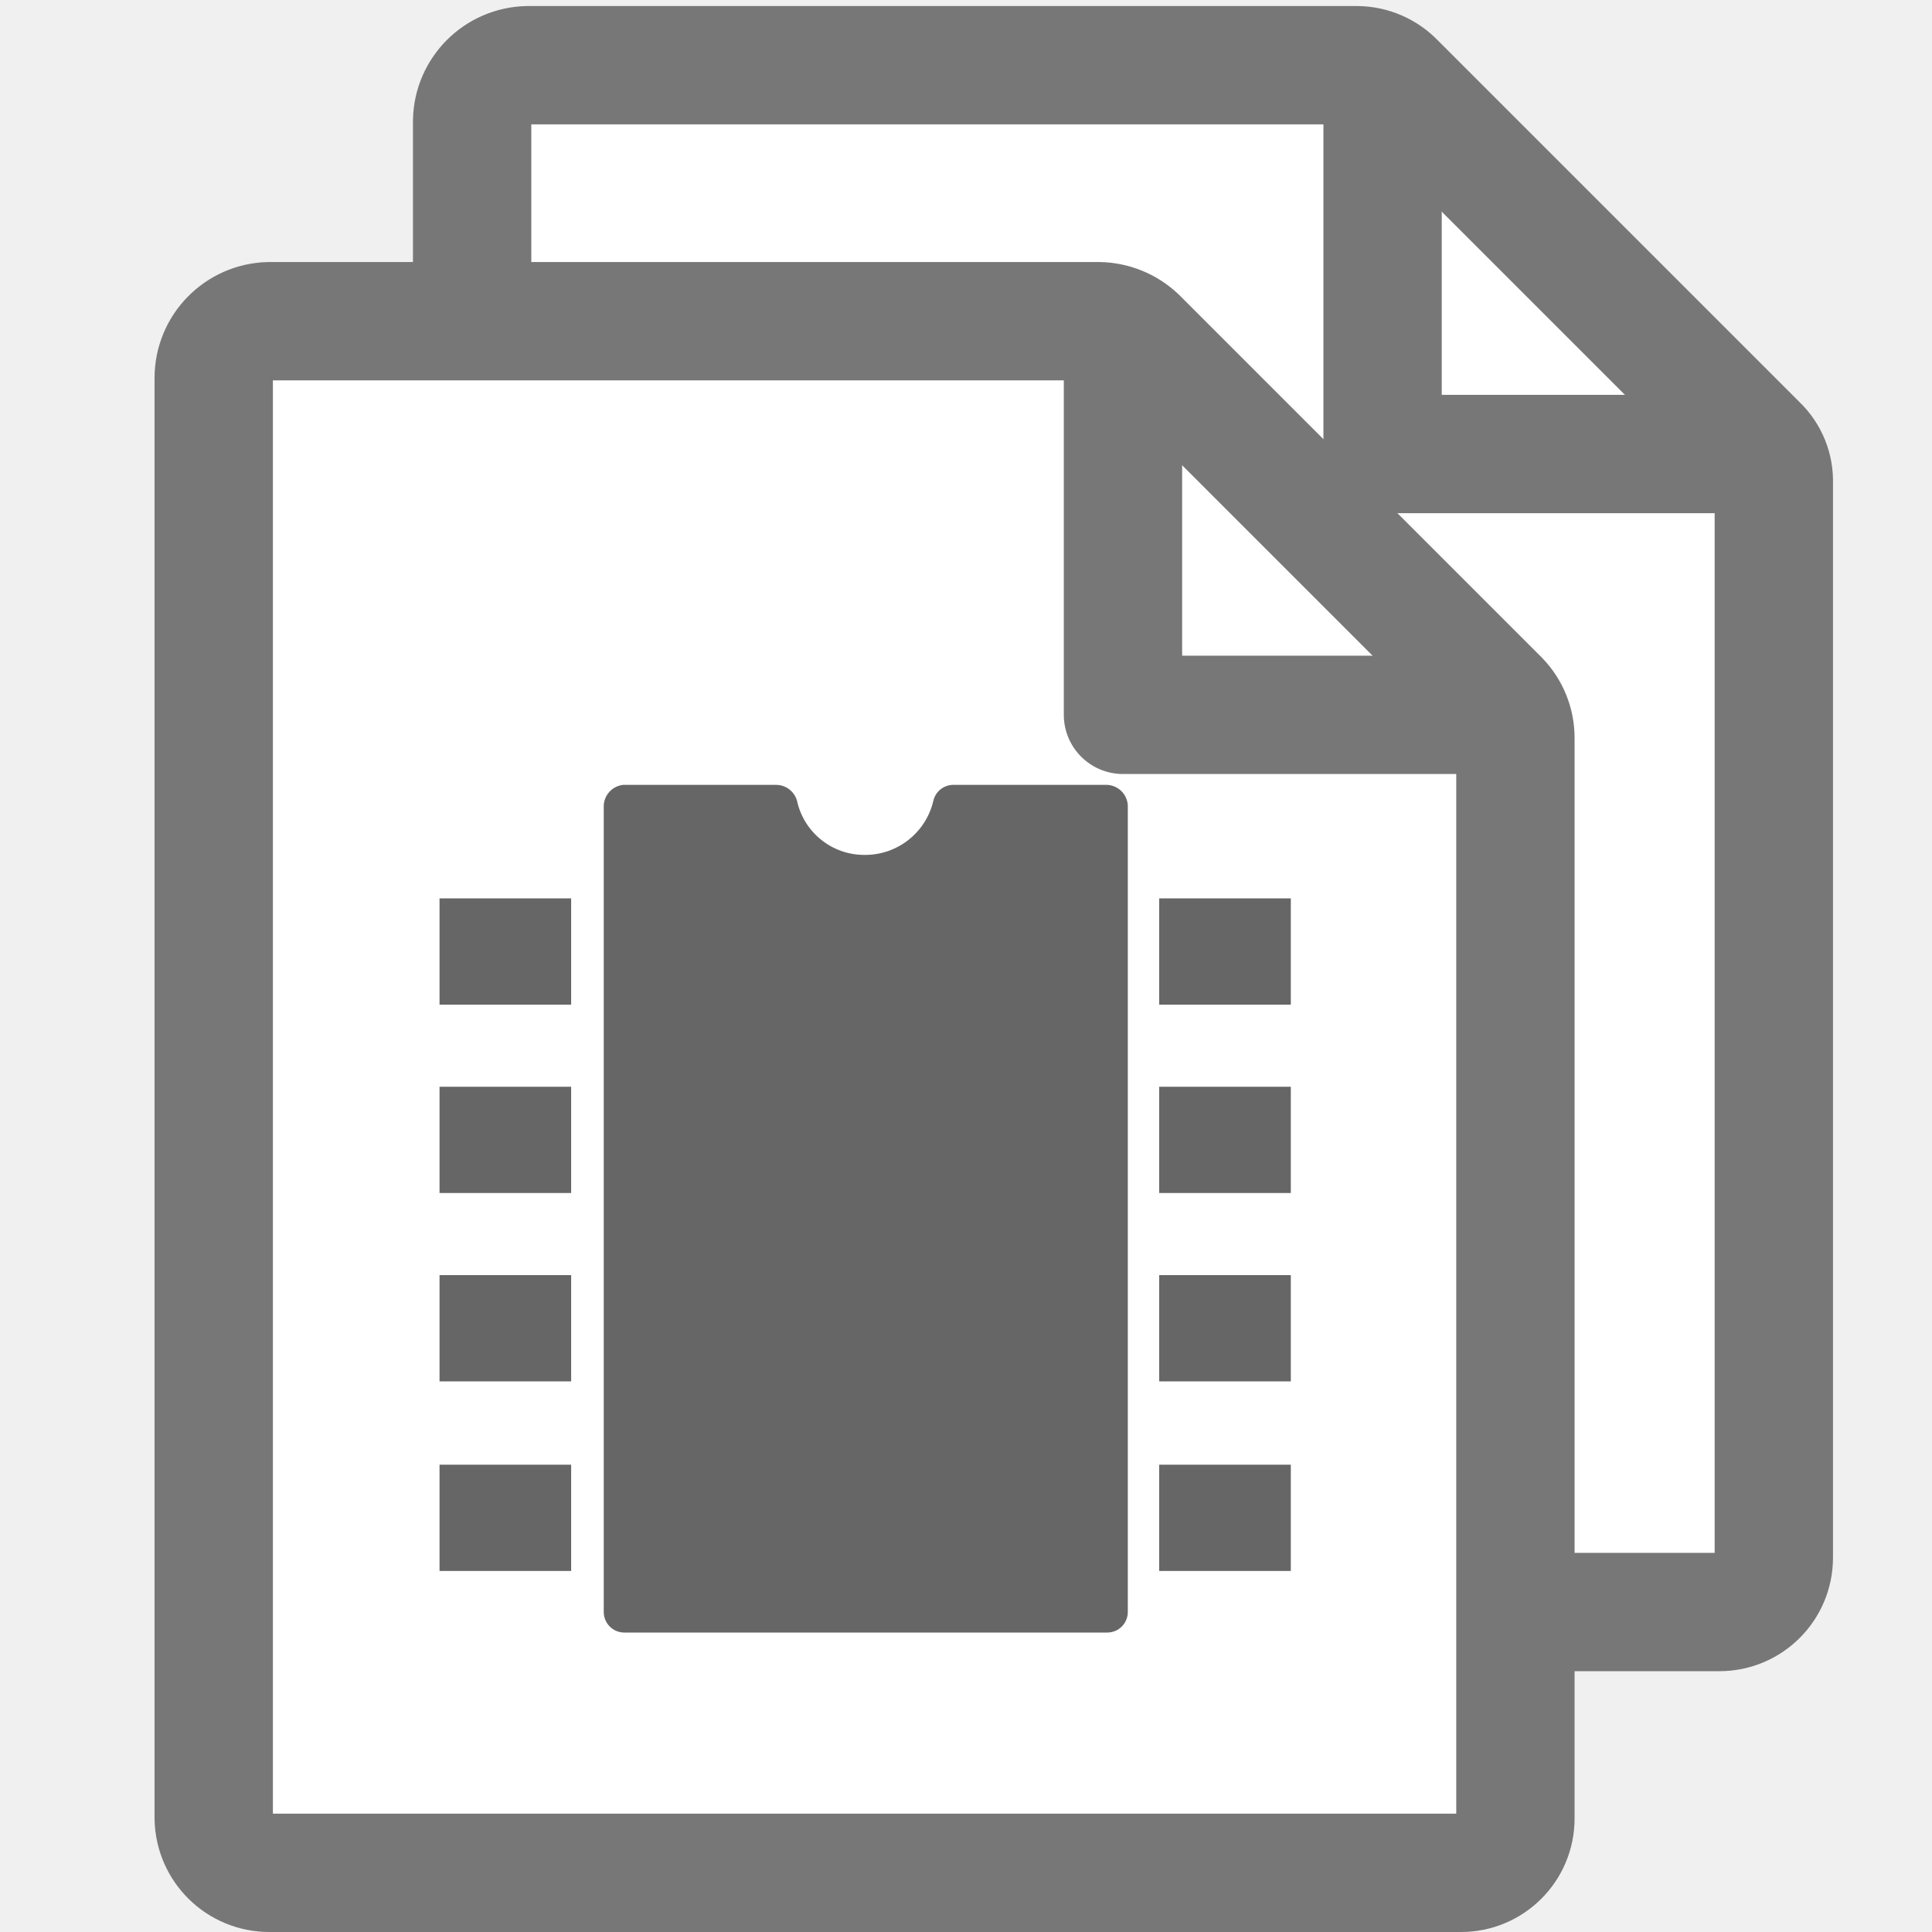
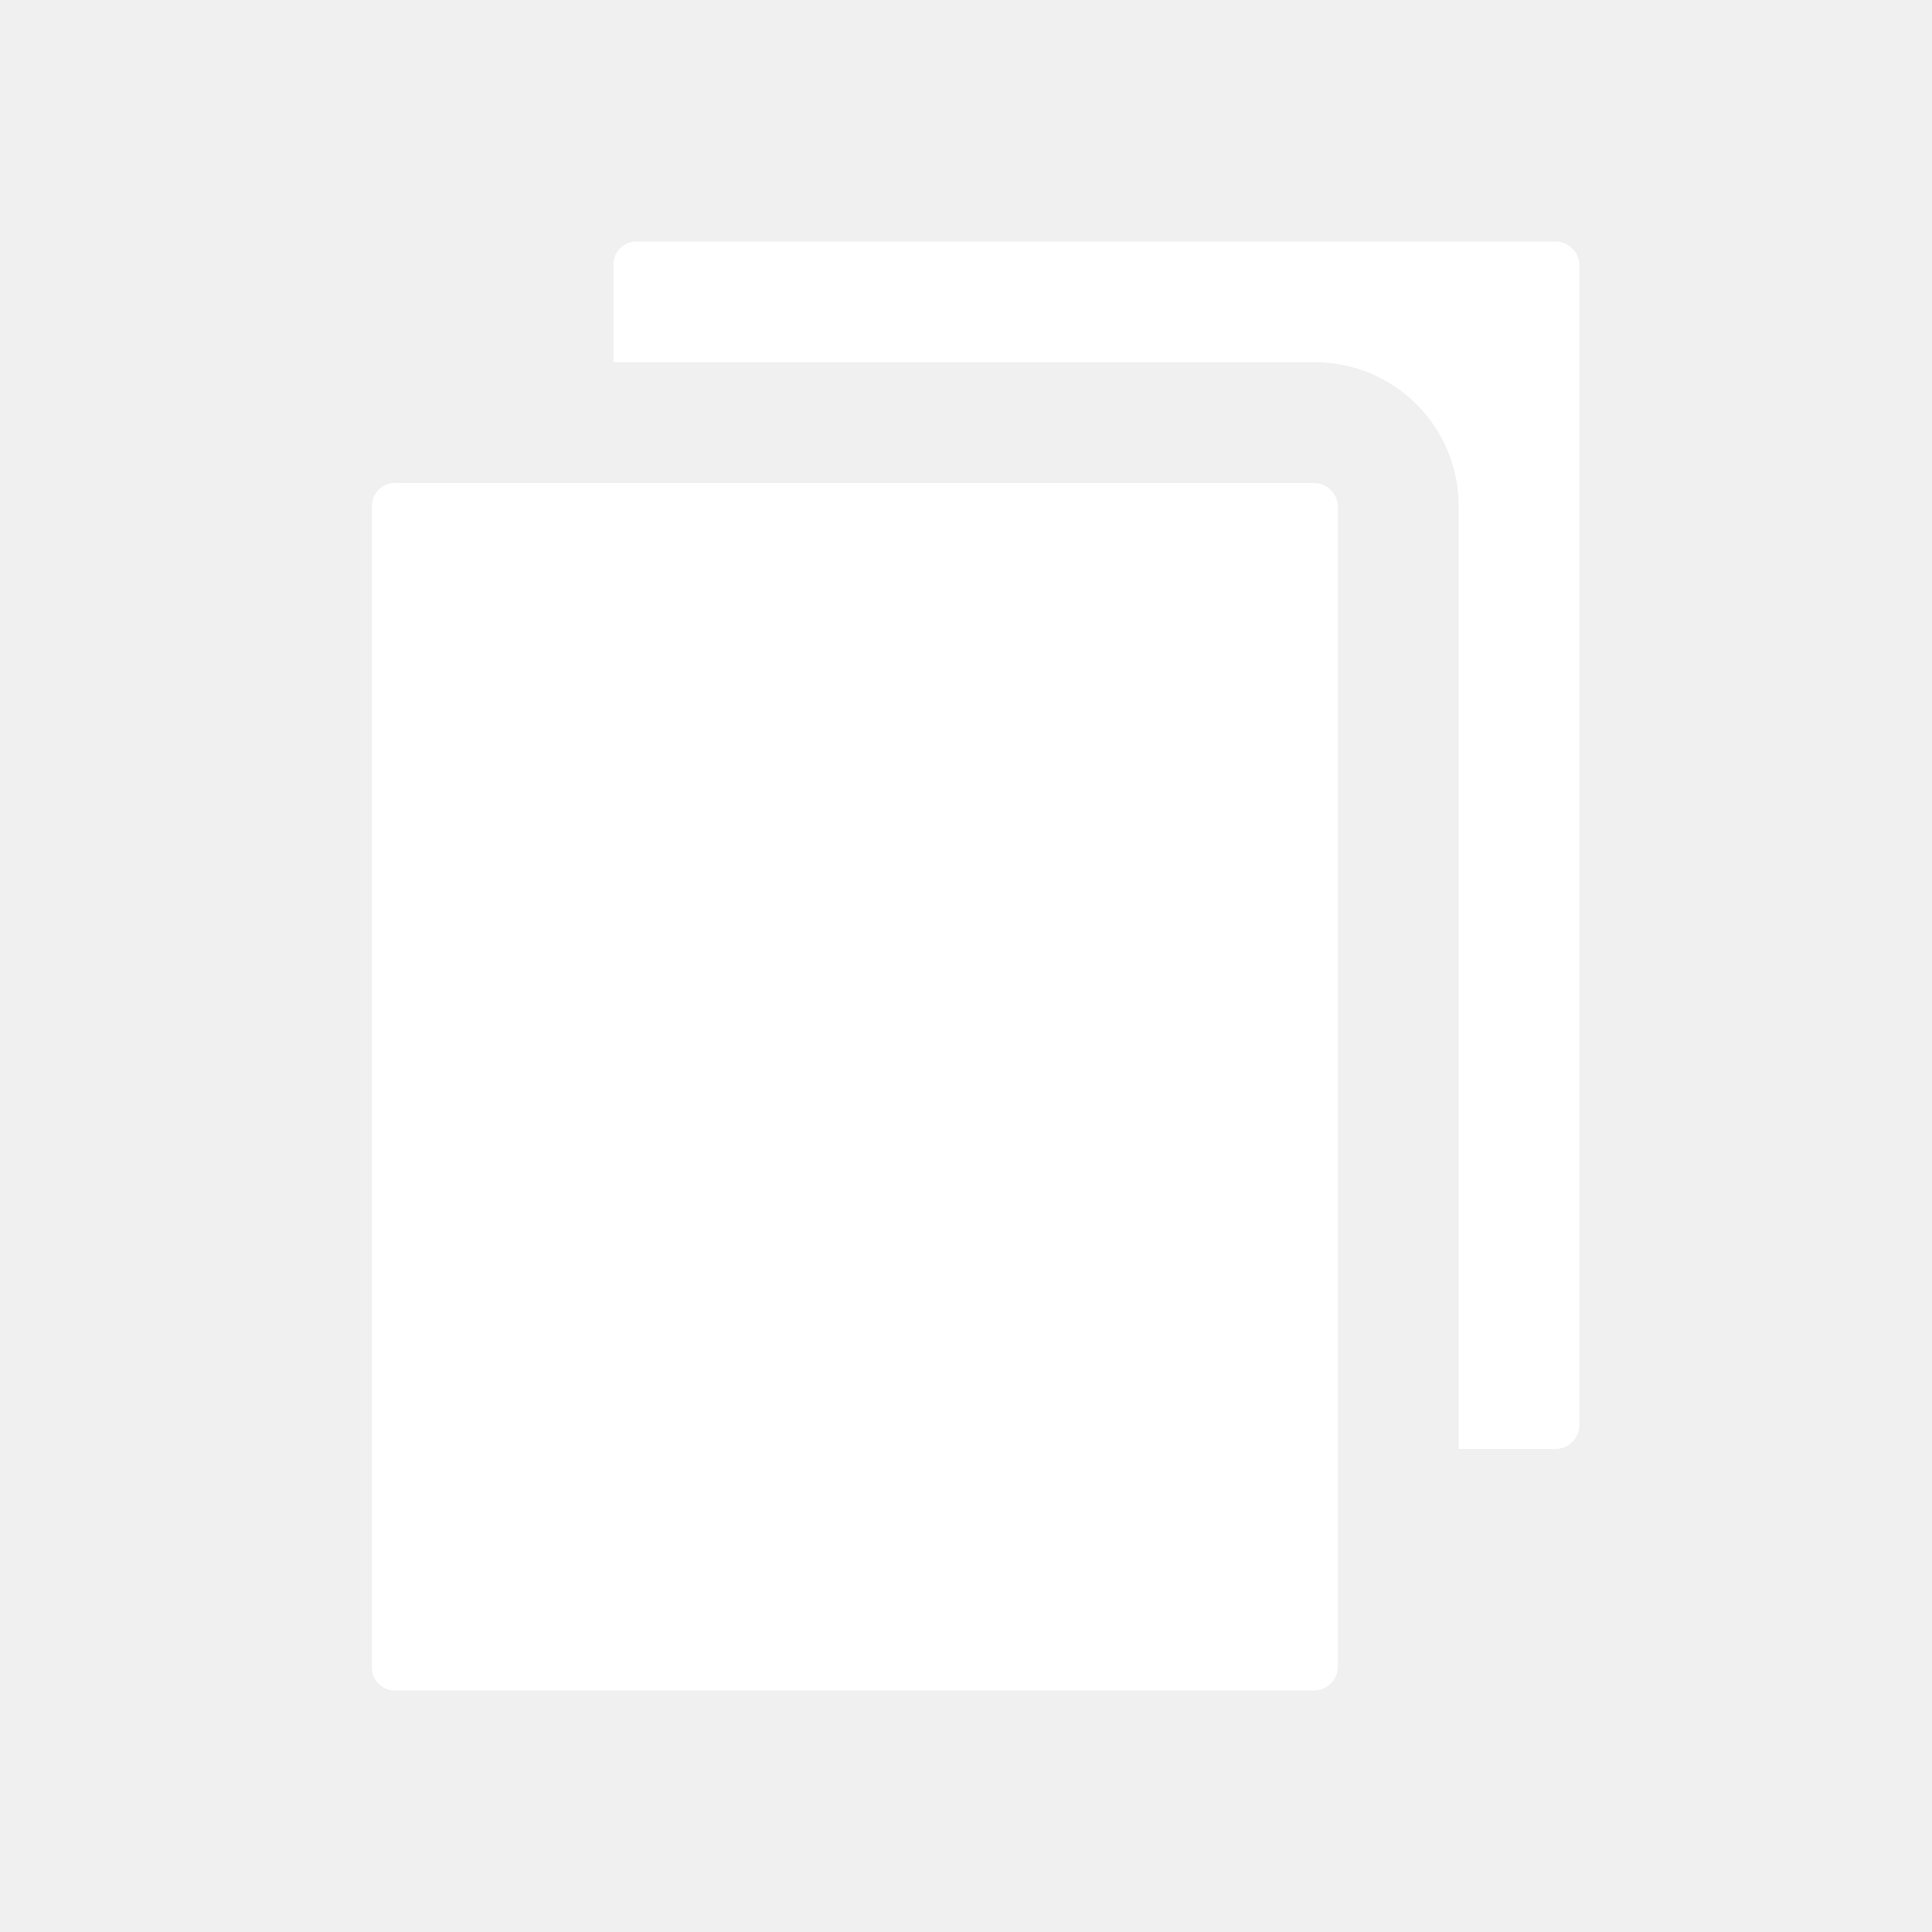
<svg xmlns="http://www.w3.org/2000/svg" width="16" height="16" viewBox="0 0 16 16">
  <defs>
-     <style>.a{fill:#fff;stroke-miterlimit:10;}.a,.b{stroke:#777;stroke-width:0.98px;}.b{fill:none;stroke-linejoin:round;}.c{fill:#666;}</style>
+     <style>.a{fill:#fff;}</style>
  </defs>
-   <path class="a" d="M3.91,1V12.9a.46.46,0,0,0,.46.45h9.87a.45.45,0,0,0,.45-.45V4a.42.42,0,0,0-.13-.32l-3-3a.45.45,0,0,0-.32-.14H4.37A.47.47,0,0,0,3.91,1Z" />
-   <polyline class="b" points="11.45 0.51 11.45 3.76 14.69 3.76" />
-   <path class="a" d="M1.77,3.13V15.06a.46.46,0,0,0,.46.45H12.1a.45.45,0,0,0,.45-.45V6.11a.46.46,0,0,0-.13-.32l-3-3a.48.48,0,0,0-.32-.13H2.23A.47.47,0,0,0,1.77,3.13Z" />
-   <polyline class="b" points="9.3 2.67 9.3 5.92 12.55 5.92" />
-   <path class="c" d="M7.89,6.5a.17.17,0,0,0-.16.13.58.58,0,0,1-.57.45.57.57,0,0,1-.56-.45.18.18,0,0,0-.17-.13H5.16A.18.18,0,0,0,5,6.67v6.68a.17.17,0,0,0,.17.17h4a.17.17,0,0,0,.17-.17V6.67a.18.18,0,0,0-.17-.17Z" />
-   <rect class="c" x="3.64" y="7.44" width="1.09" height="0.88" />
-   <rect class="c" x="3.64" y="9" width="1.09" height="0.88" />
-   <rect class="c" x="3.64" y="10.56" width="1.09" height="0.88" />
-   <rect class="c" x="3.64" y="12.13" width="1.09" height="0.88" />
-   <rect class="c" x="9.6" y="7.44" width="1.09" height="0.88" />
-   <rect class="c" x="9.6" y="9" width="1.09" height="0.88" />
-   <rect class="c" x="9.6" y="10.56" width="1.09" height="0.88" />
-   <rect class="c" x="9.6" y="12.13" width="1.09" height="0.88" />
+   <path class="a" d="M12.88,2H5.27a.19.19,0,0,0-.19.19V3h5.8a1.19,1.19,0,0,1,1.2,1.19V12h.8a.2.2,0,0,0,.2-.19V2.19A.2.2,0,0,0,12.88,2Z" />
+   <path class="a" d="M10.88,4H3.27a.19.19,0,0,0-.19.19v9.62a.19.19,0,0,0,.19.19h7.61a.2.2,0,0,0,.2-.19V4.19A.2.2,0,0,0,10.88,4Z" />
</svg>
